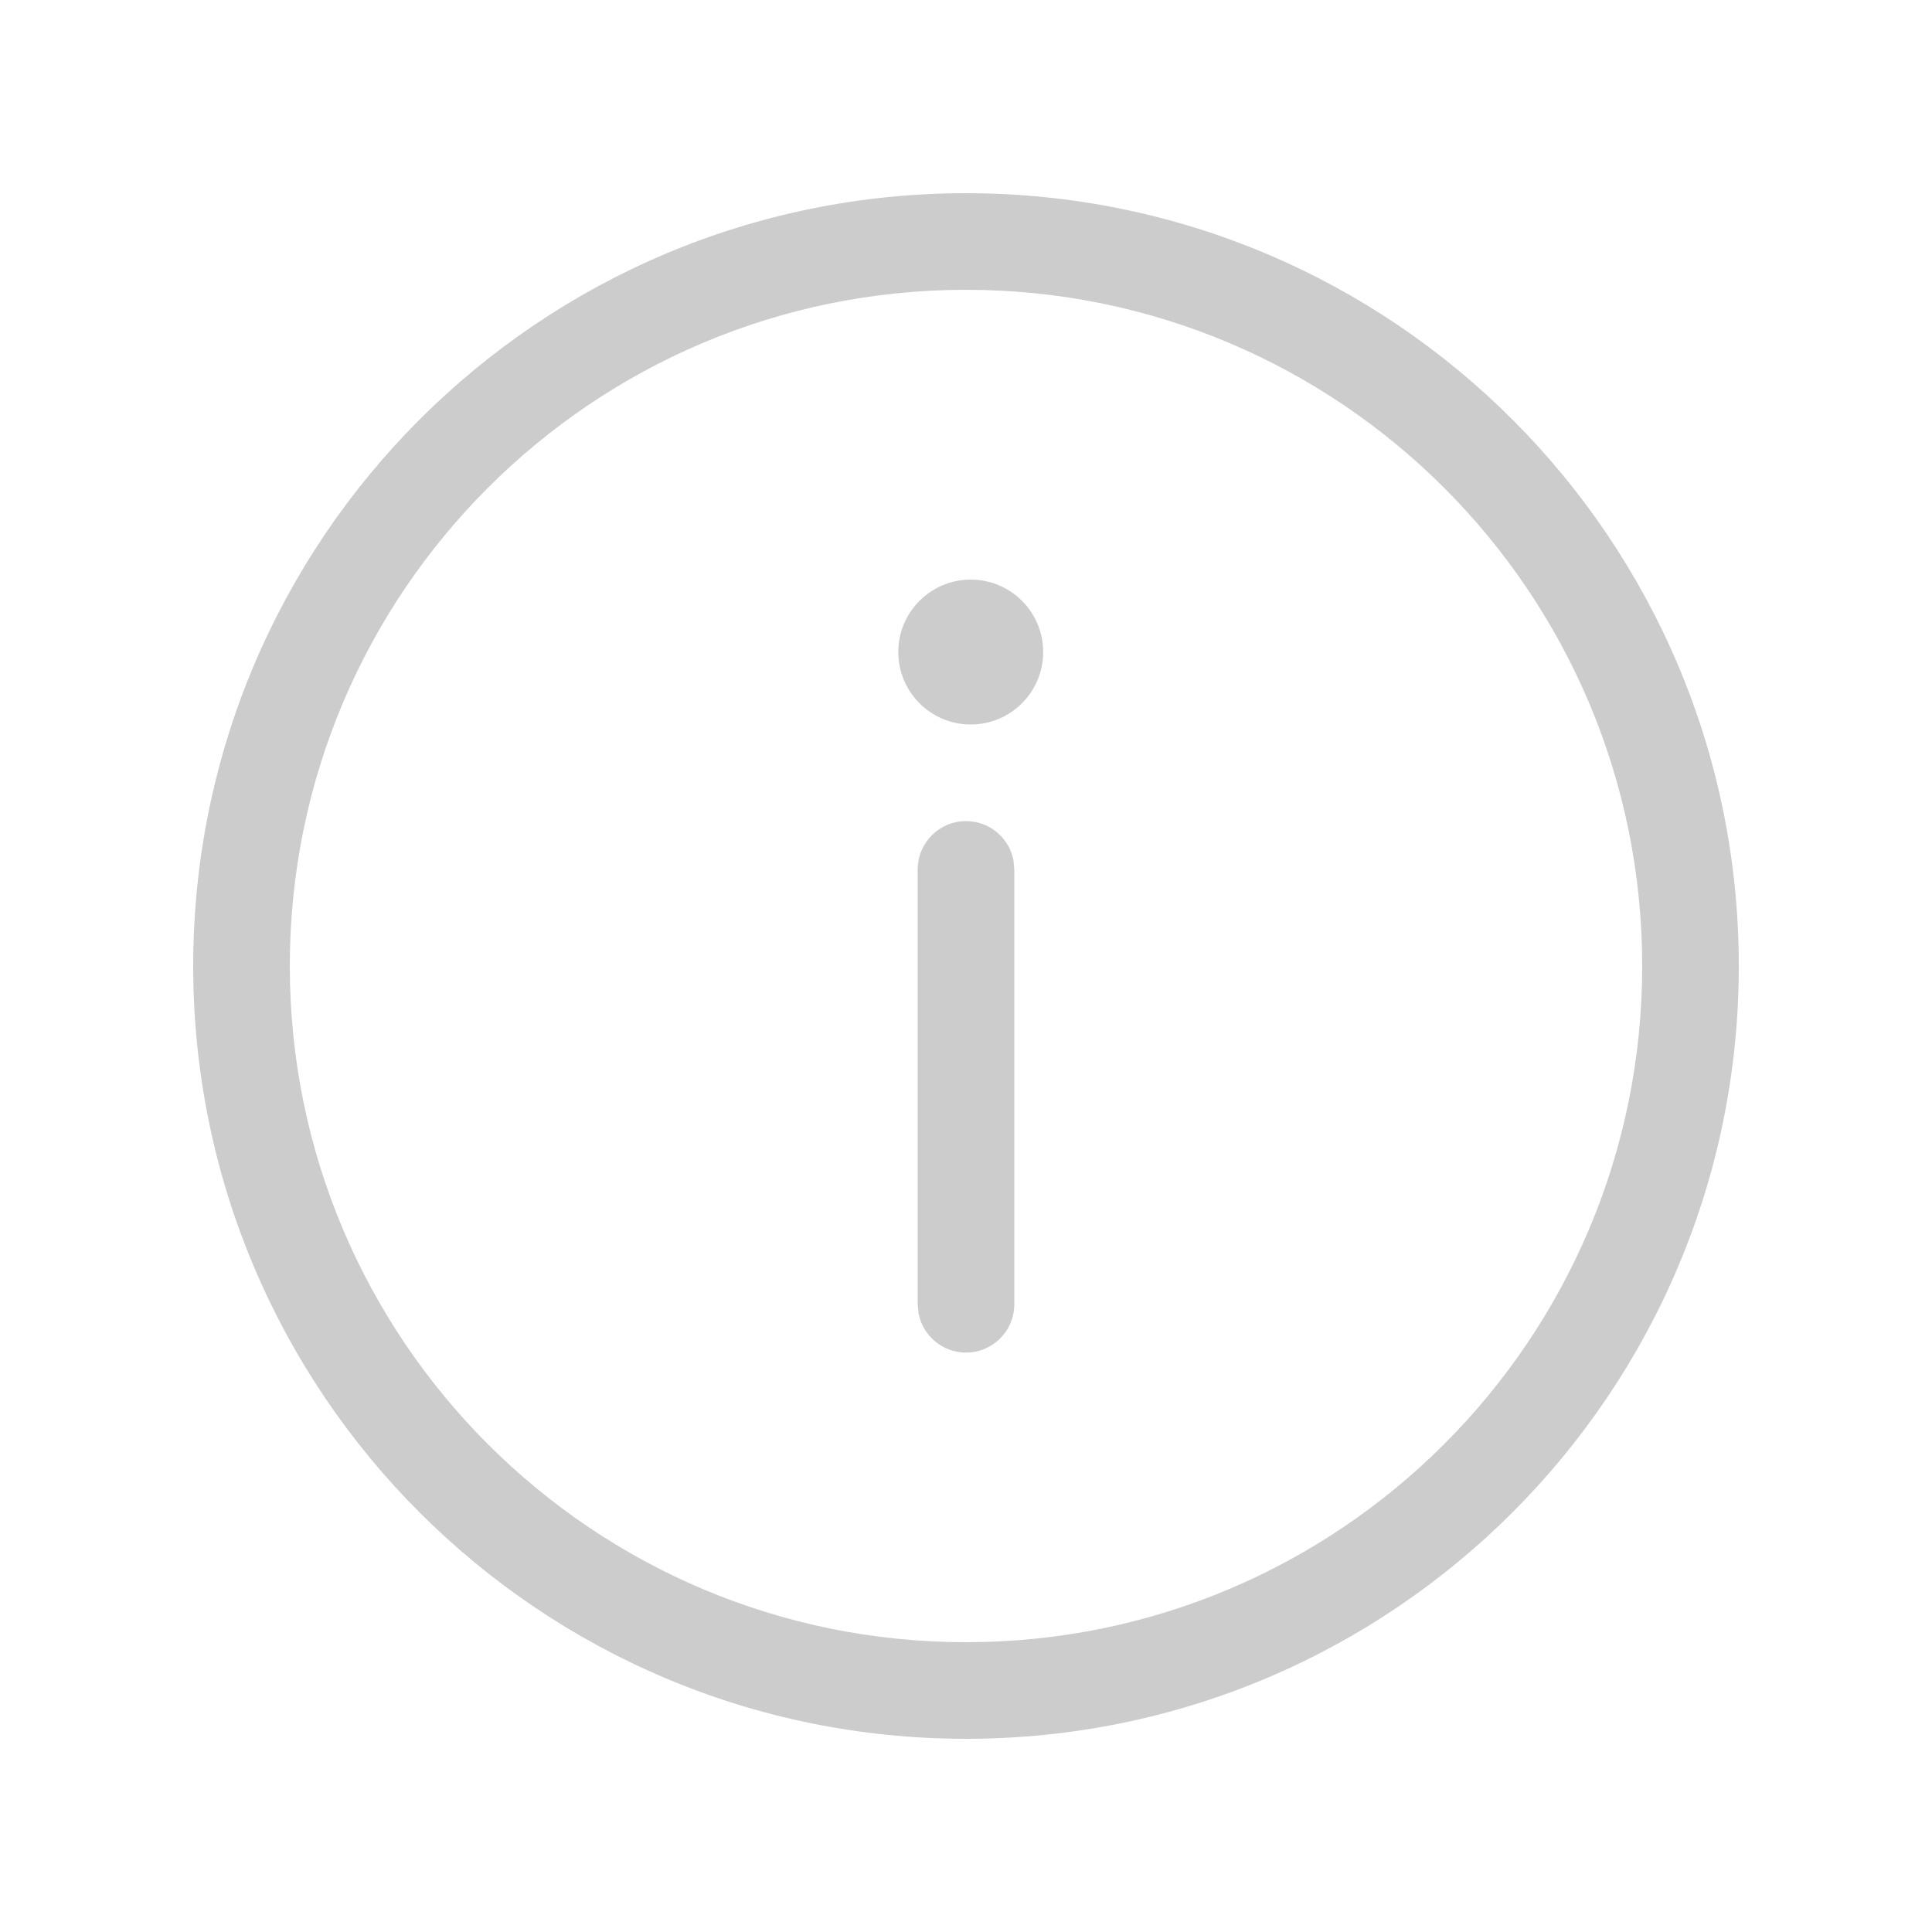
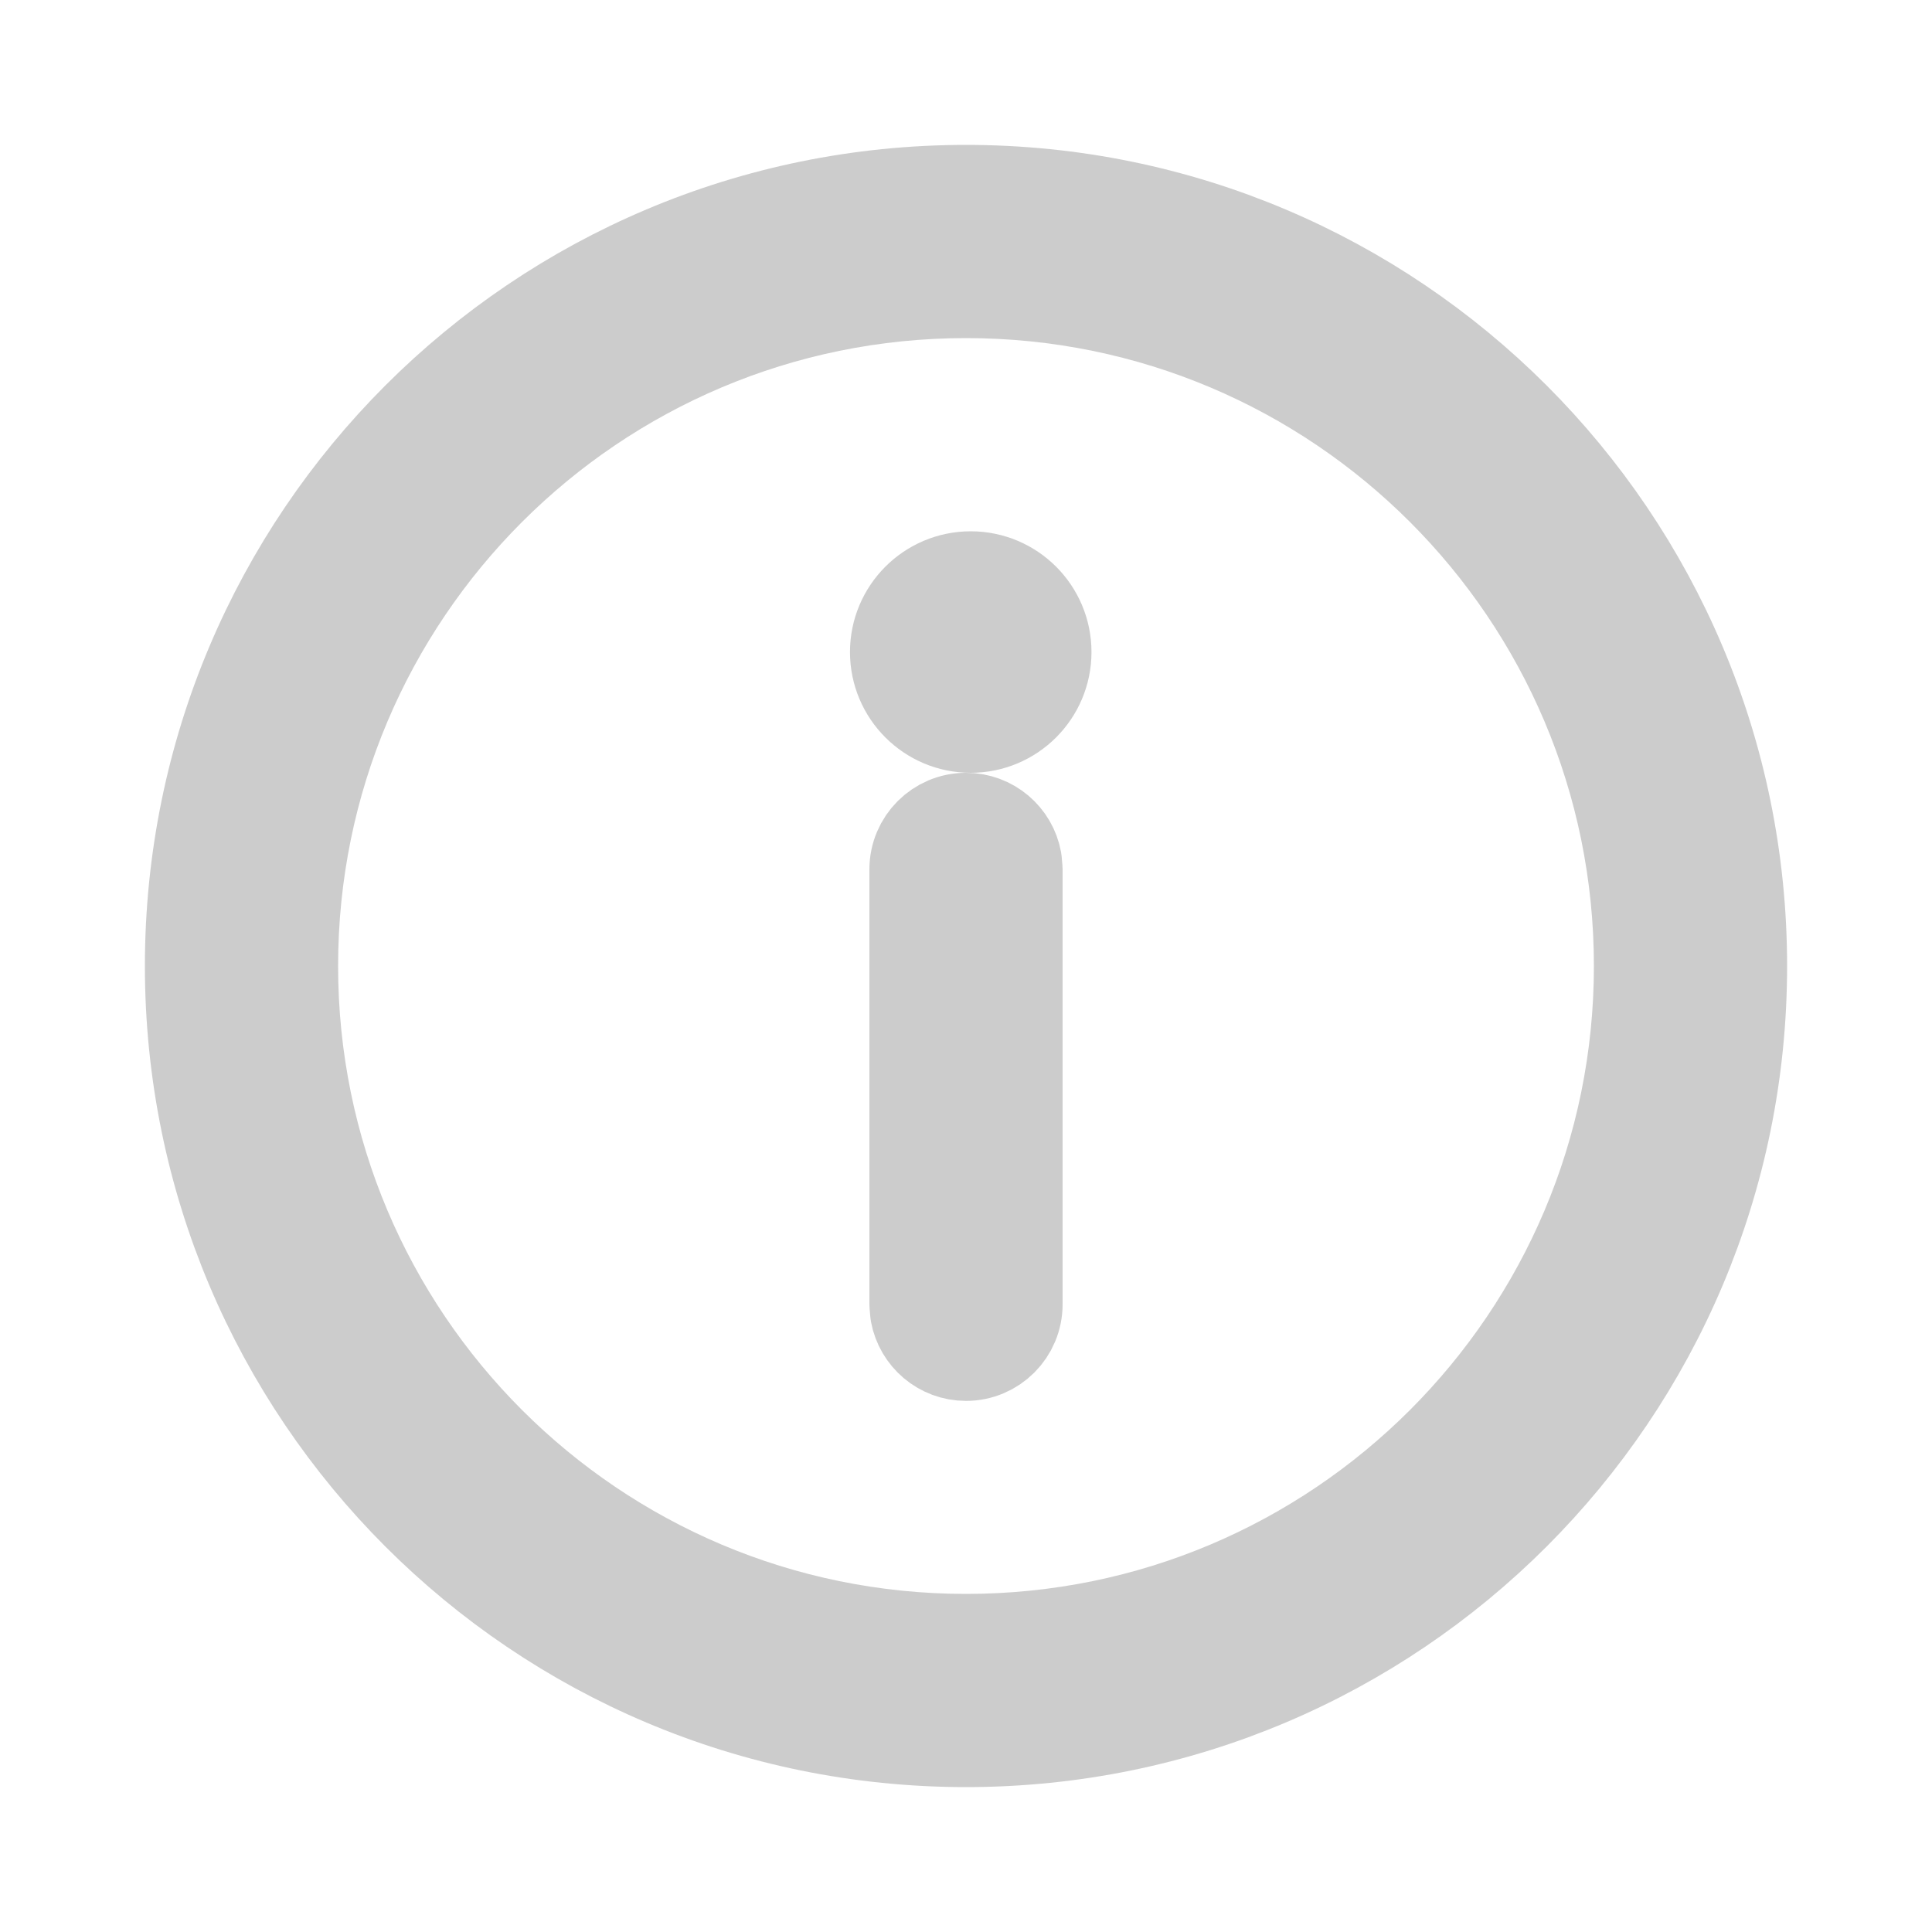
<svg xmlns="http://www.w3.org/2000/svg" width="20" height="20" viewBox="0 0 20 20" fill="none">
-   <path d="M10.492 8.91C10.45 8.677 10.246 8.5 10 8.5C9.724 8.5 9.5 8.724 9.5 9V13.502L9.508 13.592C9.551 13.825 9.755 14.002 10 14.002C10.276 14.002 10.5 13.778 10.5 13.502V9L10.492 8.91ZM10.799 6.75C10.799 6.336 10.463 6 10.049 6C9.635 6 9.299 6.336 9.299 6.75C9.299 7.164 9.635 7.5 10.049 7.5C10.463 7.5 10.799 7.164 10.799 6.75ZM18 10C18 5.582 14.418 2 10 2C5.582 2 2 5.582 2 10C2 14.418 5.582 18 10 18C14.418 18 18 14.418 18 10ZM3 10C3 6.134 6.134 3 10 3C13.866 3 17 6.134 17 10C17 13.866 13.866 17 10 17C6.134 17 3 13.866 3 10Z" fill="#cccccc" />
+   <path d="M10.492 8.91C10.45 8.677 10.246 8.5 10 8.5C9.724 8.5 9.5 8.724 9.5 9V13.502L9.508 13.592C9.551 13.825 9.755 14.002 10 14.002C10.276 14.002 10.5 13.778 10.5 13.502V9L10.492 8.91ZM10.799 6.75C10.799 6.336 10.463 6 10.049 6C9.635 6 9.299 6.336 9.299 6.75C9.299 7.164 9.635 7.5 10.049 7.5C10.463 7.5 10.799 7.164 10.799 6.75ZM18 10C18 5.582 14.418 2 10 2C5.582 2 2 5.582 2 10C2 14.418 5.582 18 10 18C14.418 18 18 14.418 18 10ZM3 10C3 6.134 6.134 3 10 3C13.866 3 17 6.134 17 10C17 13.866 13.866 17 10 17C6.134 17 3 13.866 3 10Z" fill="#cccccc" stroke="#cccccc" stroke-width="1" stroke-linejoin="round" />
</svg>
